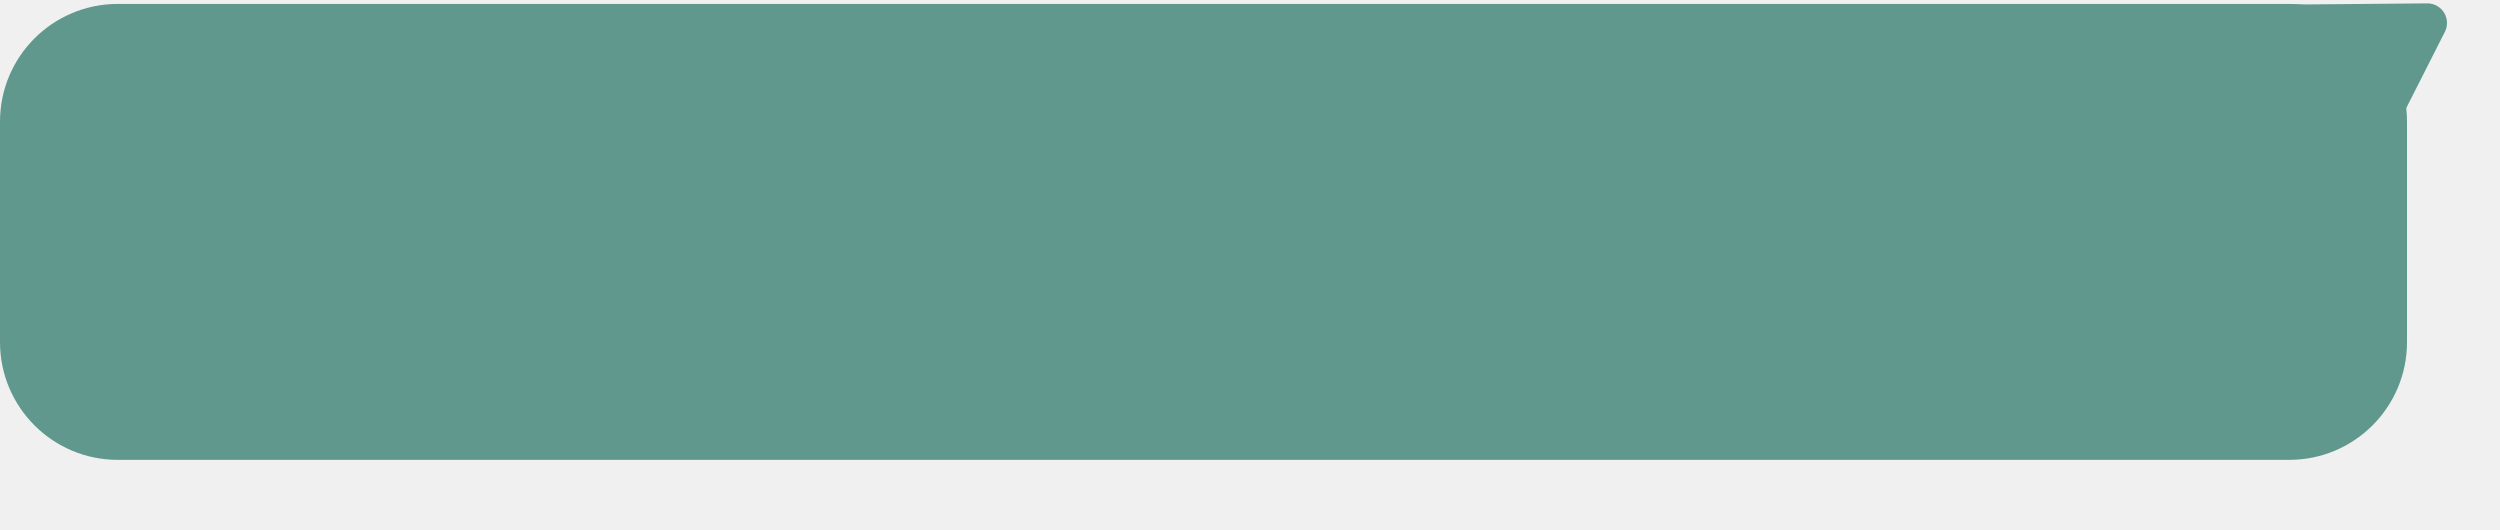
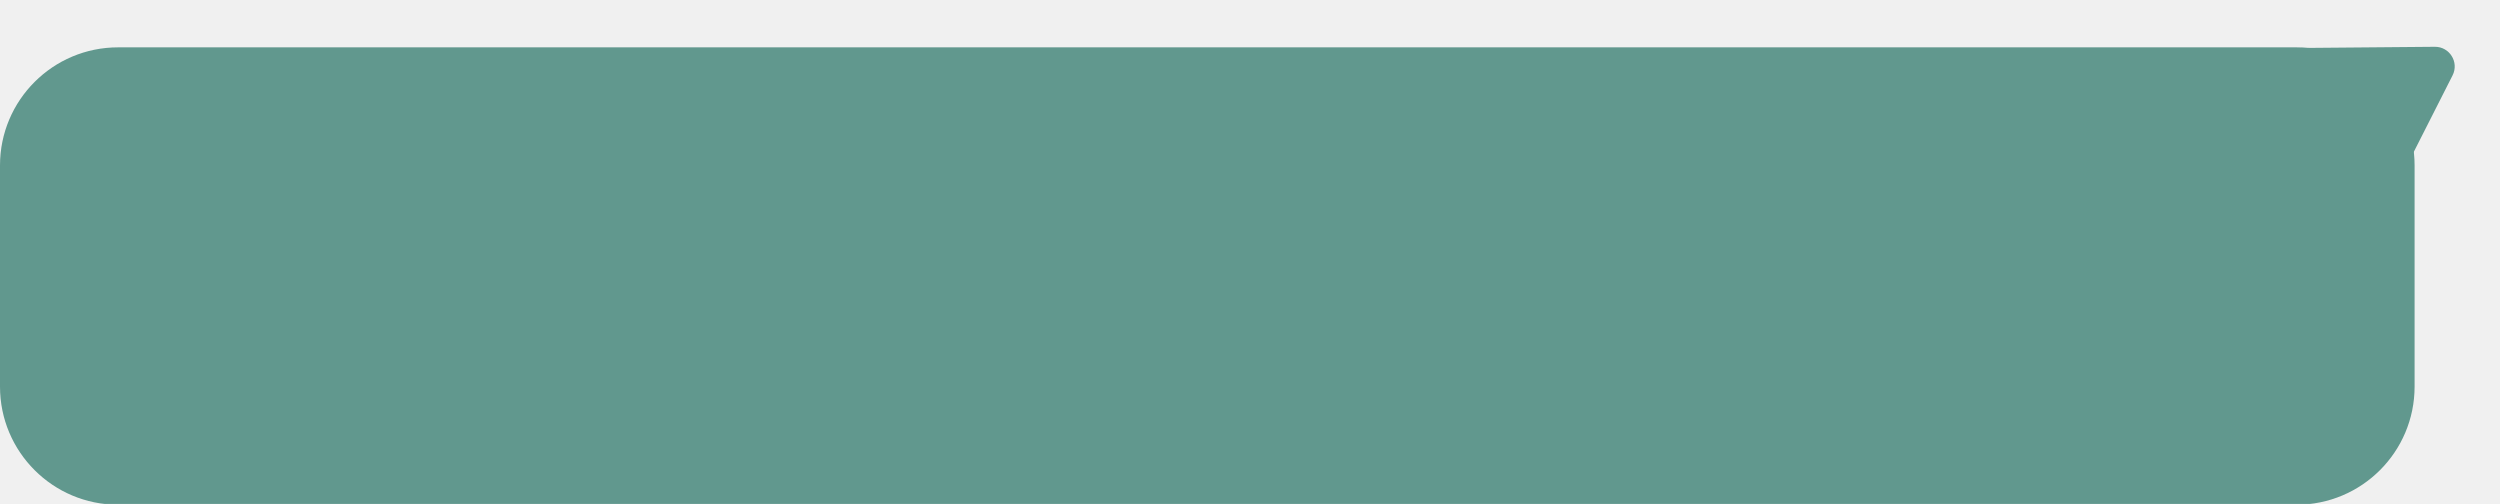
- <svg xmlns="http://www.w3.org/2000/svg" width="637" height="135" viewBox="0 0 637 135" fill="none">
-   <path d="M0 31C0 14.431 13.431 1 30 1H583.306C599.875 1 613.306 14.431 613.306 31V87.173C613.306 103.742 599.875 117.173 583.306 117.173H30C13.431 117.173 0 103.742 0 87.173V31Z" fill="#61988E" />
-   <path d="M603.879 45.745C602.045 49.362 596.896 49.407 595 45.823L575.272 8.535C573.519 5.222 575.9 1.23 579.648 1.197L618.45 0.858C622.198 0.825 624.648 4.776 622.953 8.119L603.879 45.745Z" fill="#61988E" />
+ <svg xmlns="http://www.w3.org/2000/svg" width="635" height="128" viewBox="0 0 635 128" fill="none">
+   <g clip-path="url(#clip0)">
+     <path d="M0 42.027C0 25.458 13.431 12.027 30 12.027H583.306C599.875 12.027 613.306 25.458 613.306 42.027V98.2C613.306 114.769 599.875 128.2 583.306 128.2H30C13.431 128.2 0 114.769 0 98.2V42.027Z" fill="#61988E" />
+     <path d="M603.879 56.772C602.045 60.389 596.896 60.434 595 56.85L575.272 19.562C573.519 16.249 575.9 12.257 579.648 12.224L618.45 11.885C622.198 11.852 624.648 15.803 622.953 19.146L603.879 56.772Z" fill="#61988E" />
+   </g>
+   <defs>
+     <clipPath id="clip0">
+       <rect width="635" height="128" fill="white" />
+     </clipPath>
+   </defs>
</svg>
